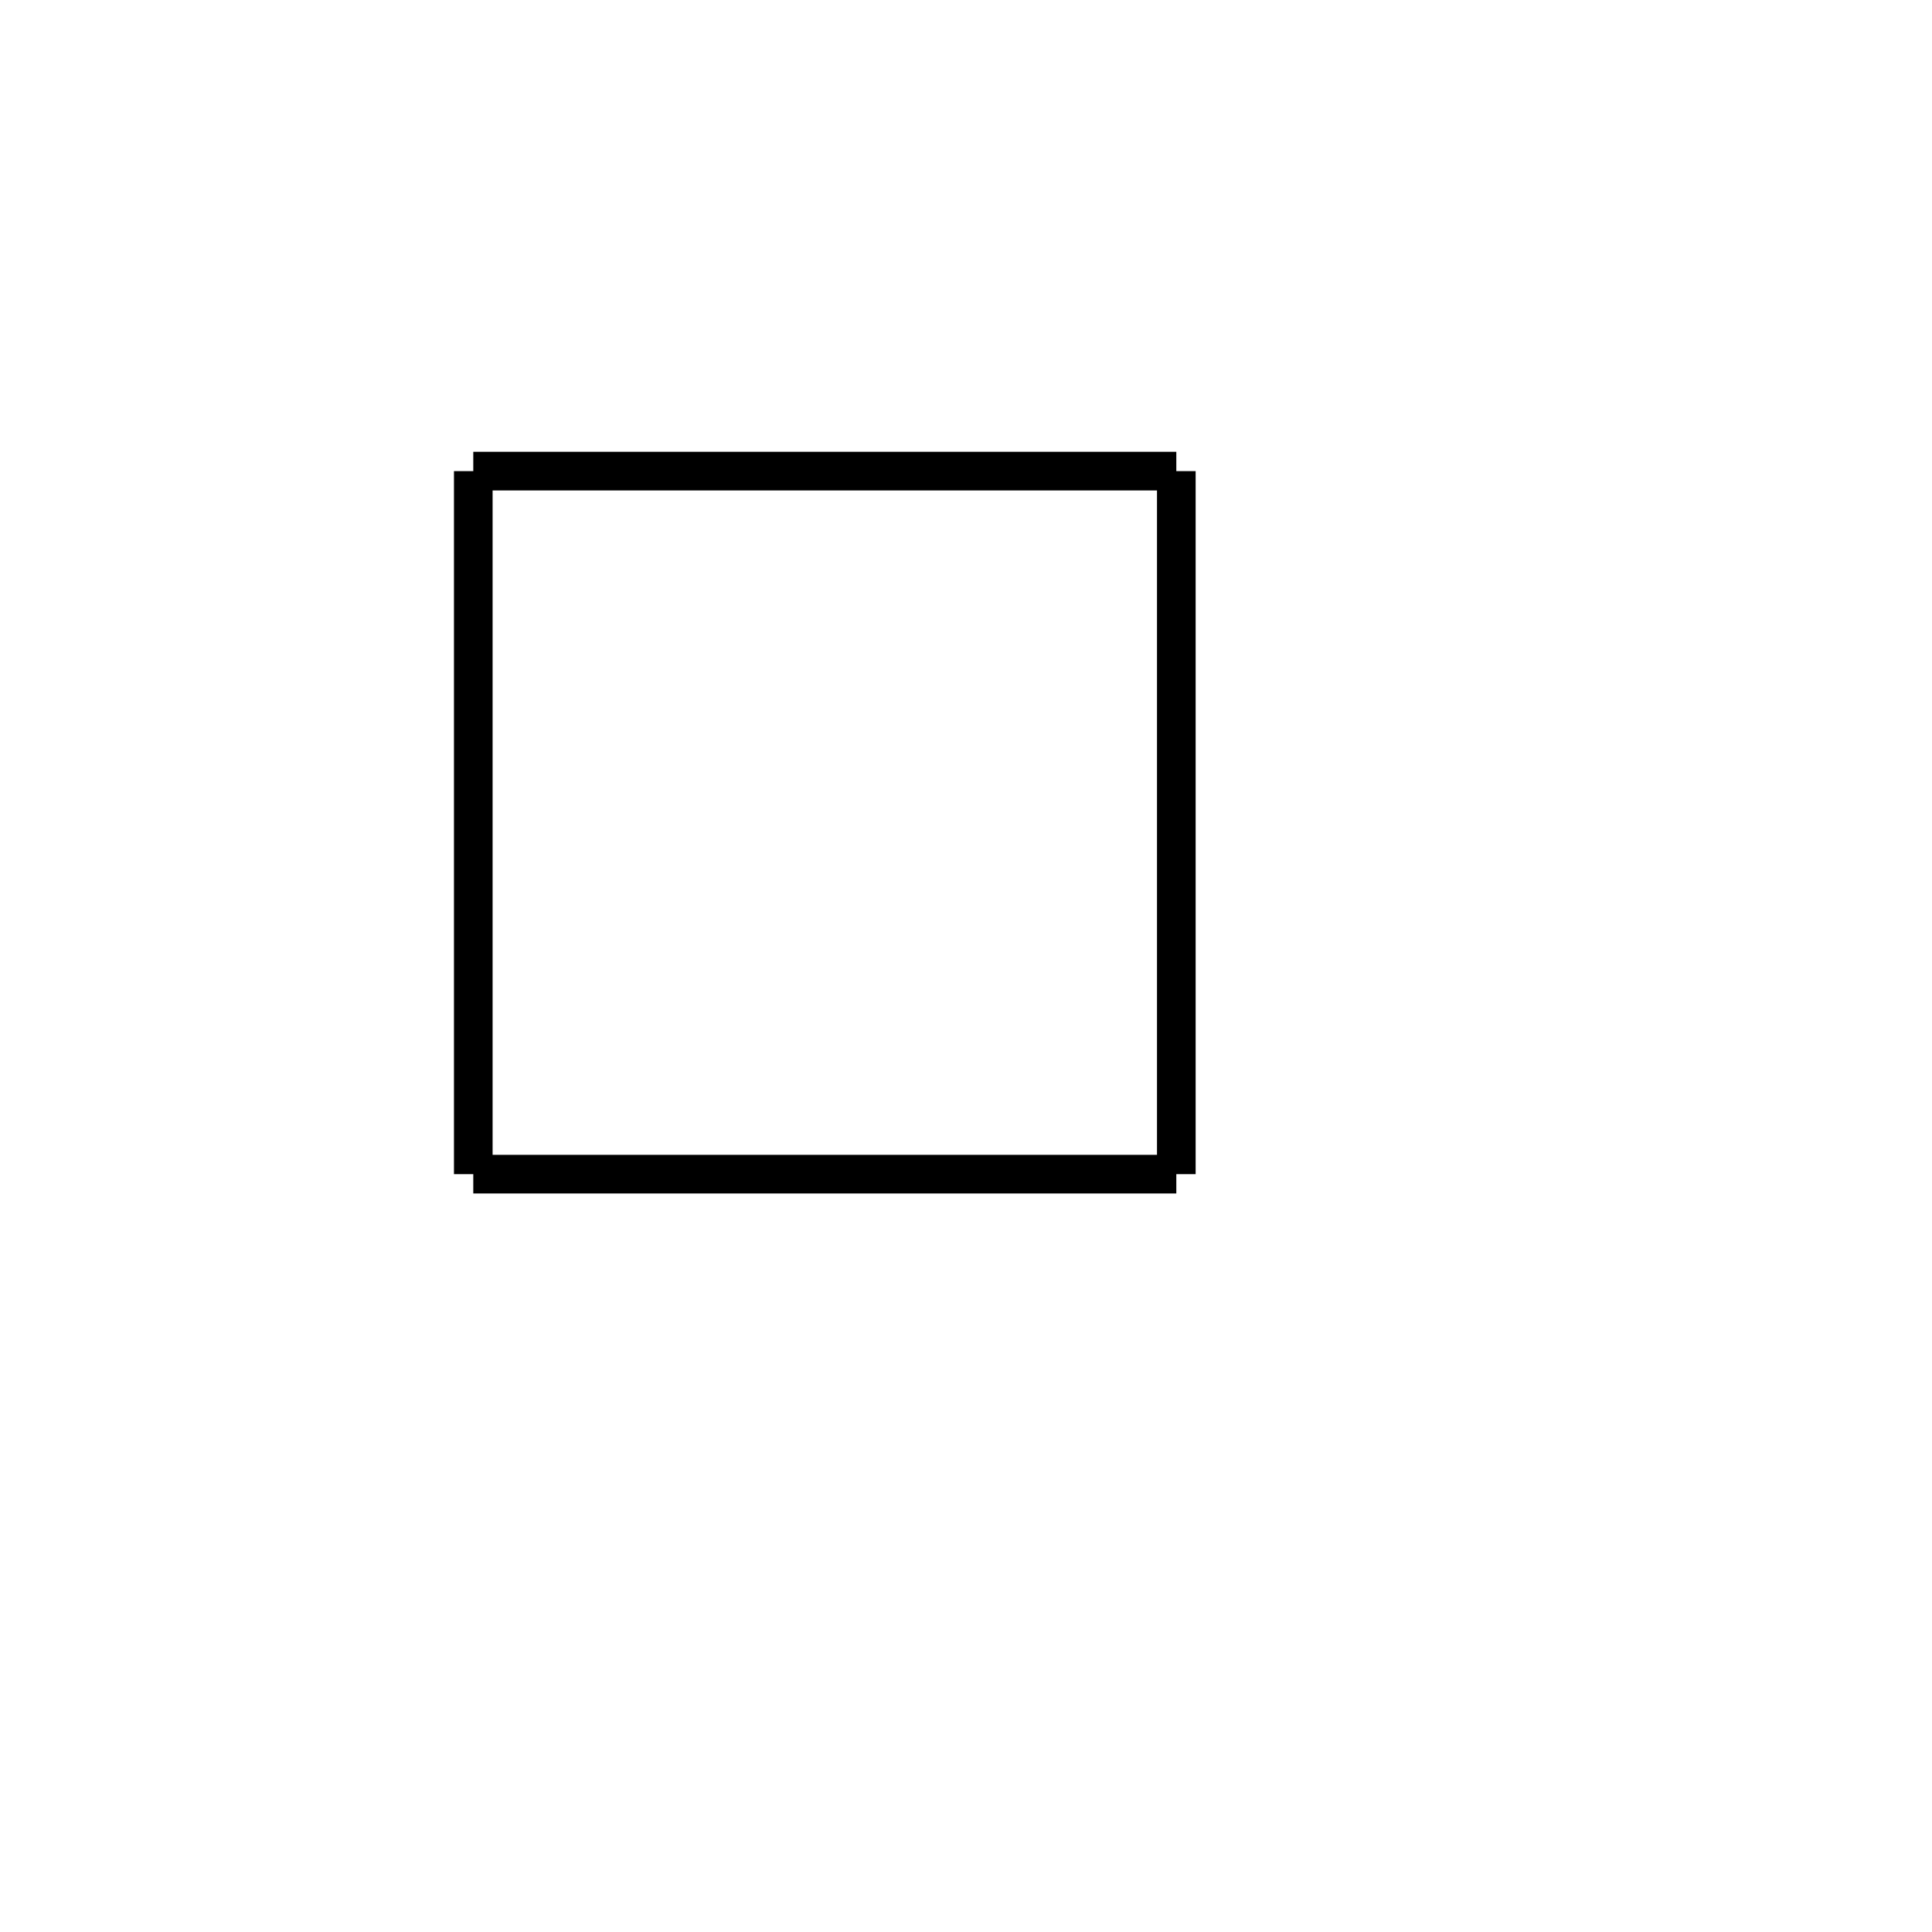
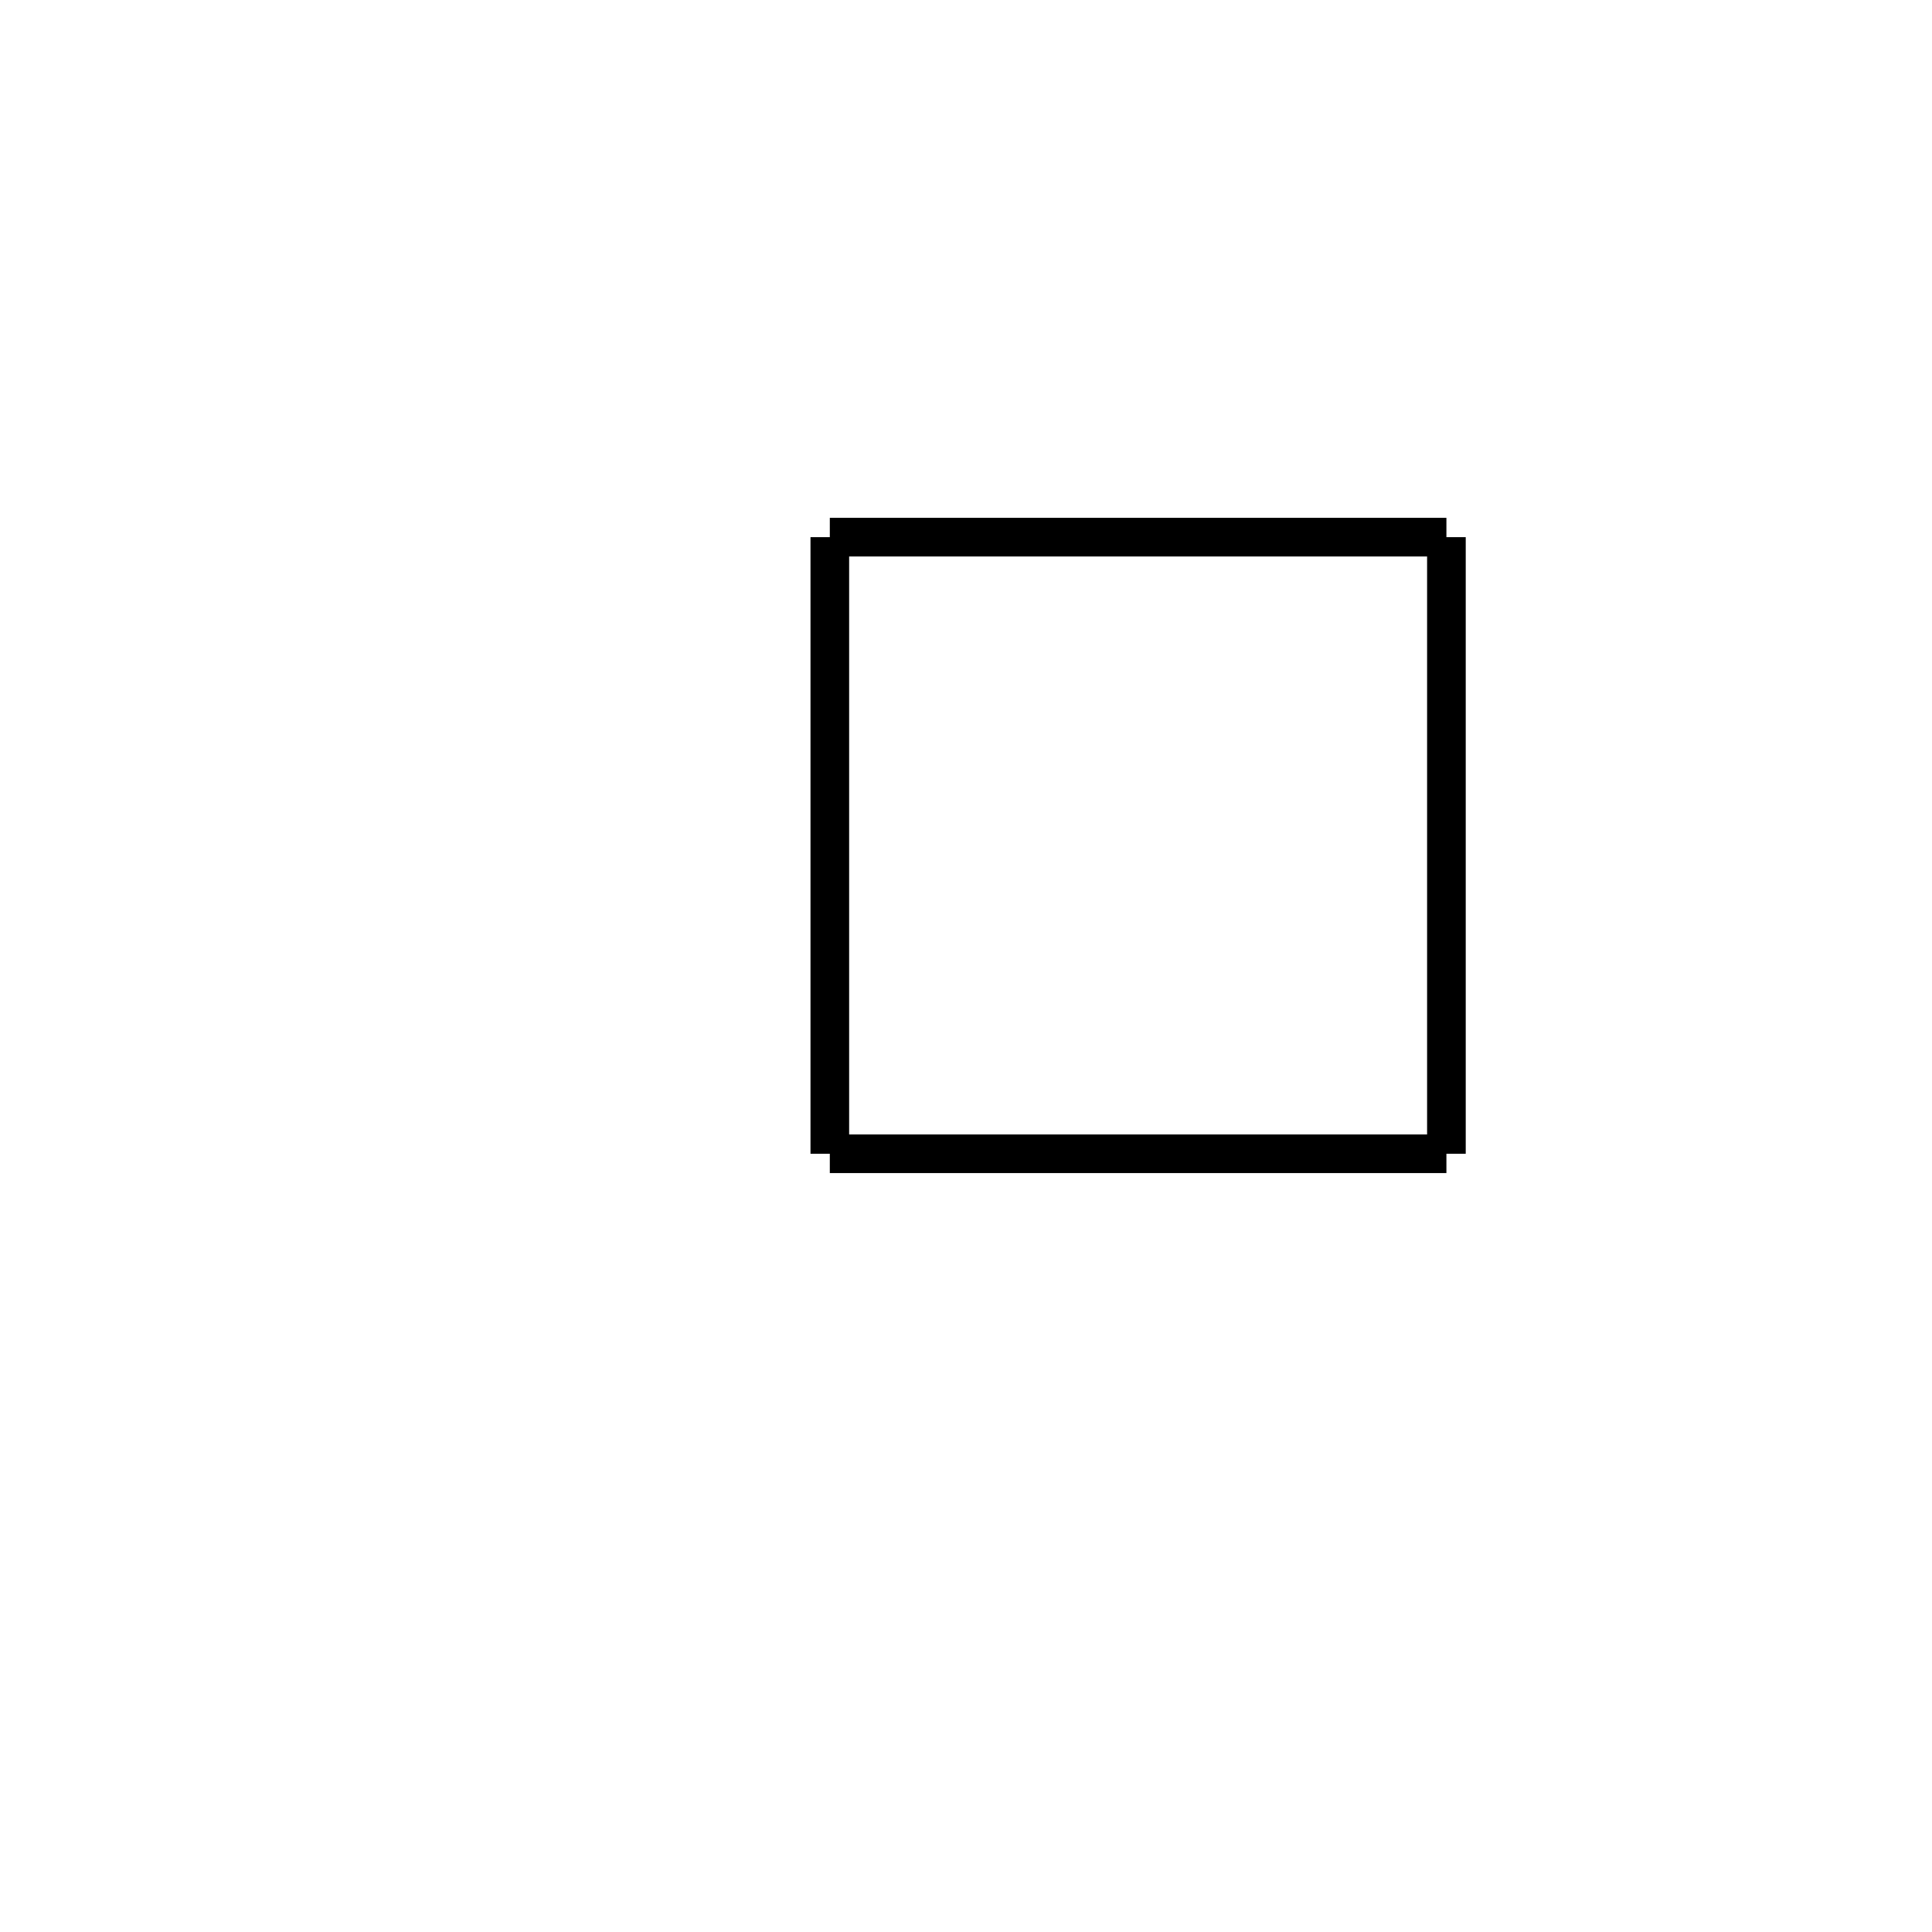
<svg xmlns="http://www.w3.org/2000/svg" height="100" width="100">
  <rect stroke-width="5" stroke="#ffffff" fill="#ffffff" height="100" width="100" y="0" x="0" />
-   <line x1="60.886" y1="24.385" x2="60.886" y2="60.774" stroke-width="2" stroke="black" />
-   <line x1="60.886" y1="60.774" x2="24.497" y2="60.774" stroke-width="2" stroke="black" />
-   <line x1="24.497" y1="24.385" x2="24.497" y2="60.774" stroke-width="2" stroke="black" />
-   <line x1="60.886" y1="24.385" x2="24.497" y2="24.385" stroke-width="2" stroke="black" />
+   <line x1="74.866" y1="27.803" x2="74.866" y2="59.718" stroke-width="2" stroke="black" />
+   <line x1="74.866" y1="59.718" x2="42.951" y2="59.718" stroke-width="2" stroke="black" />
+   <line x1="42.951" y1="27.803" x2="42.951" y2="59.718" stroke-width="2" stroke="black" />
+   <line x1="74.866" y1="27.803" x2="42.951" y2="27.803" stroke-width="2" stroke="black" />
</svg>
